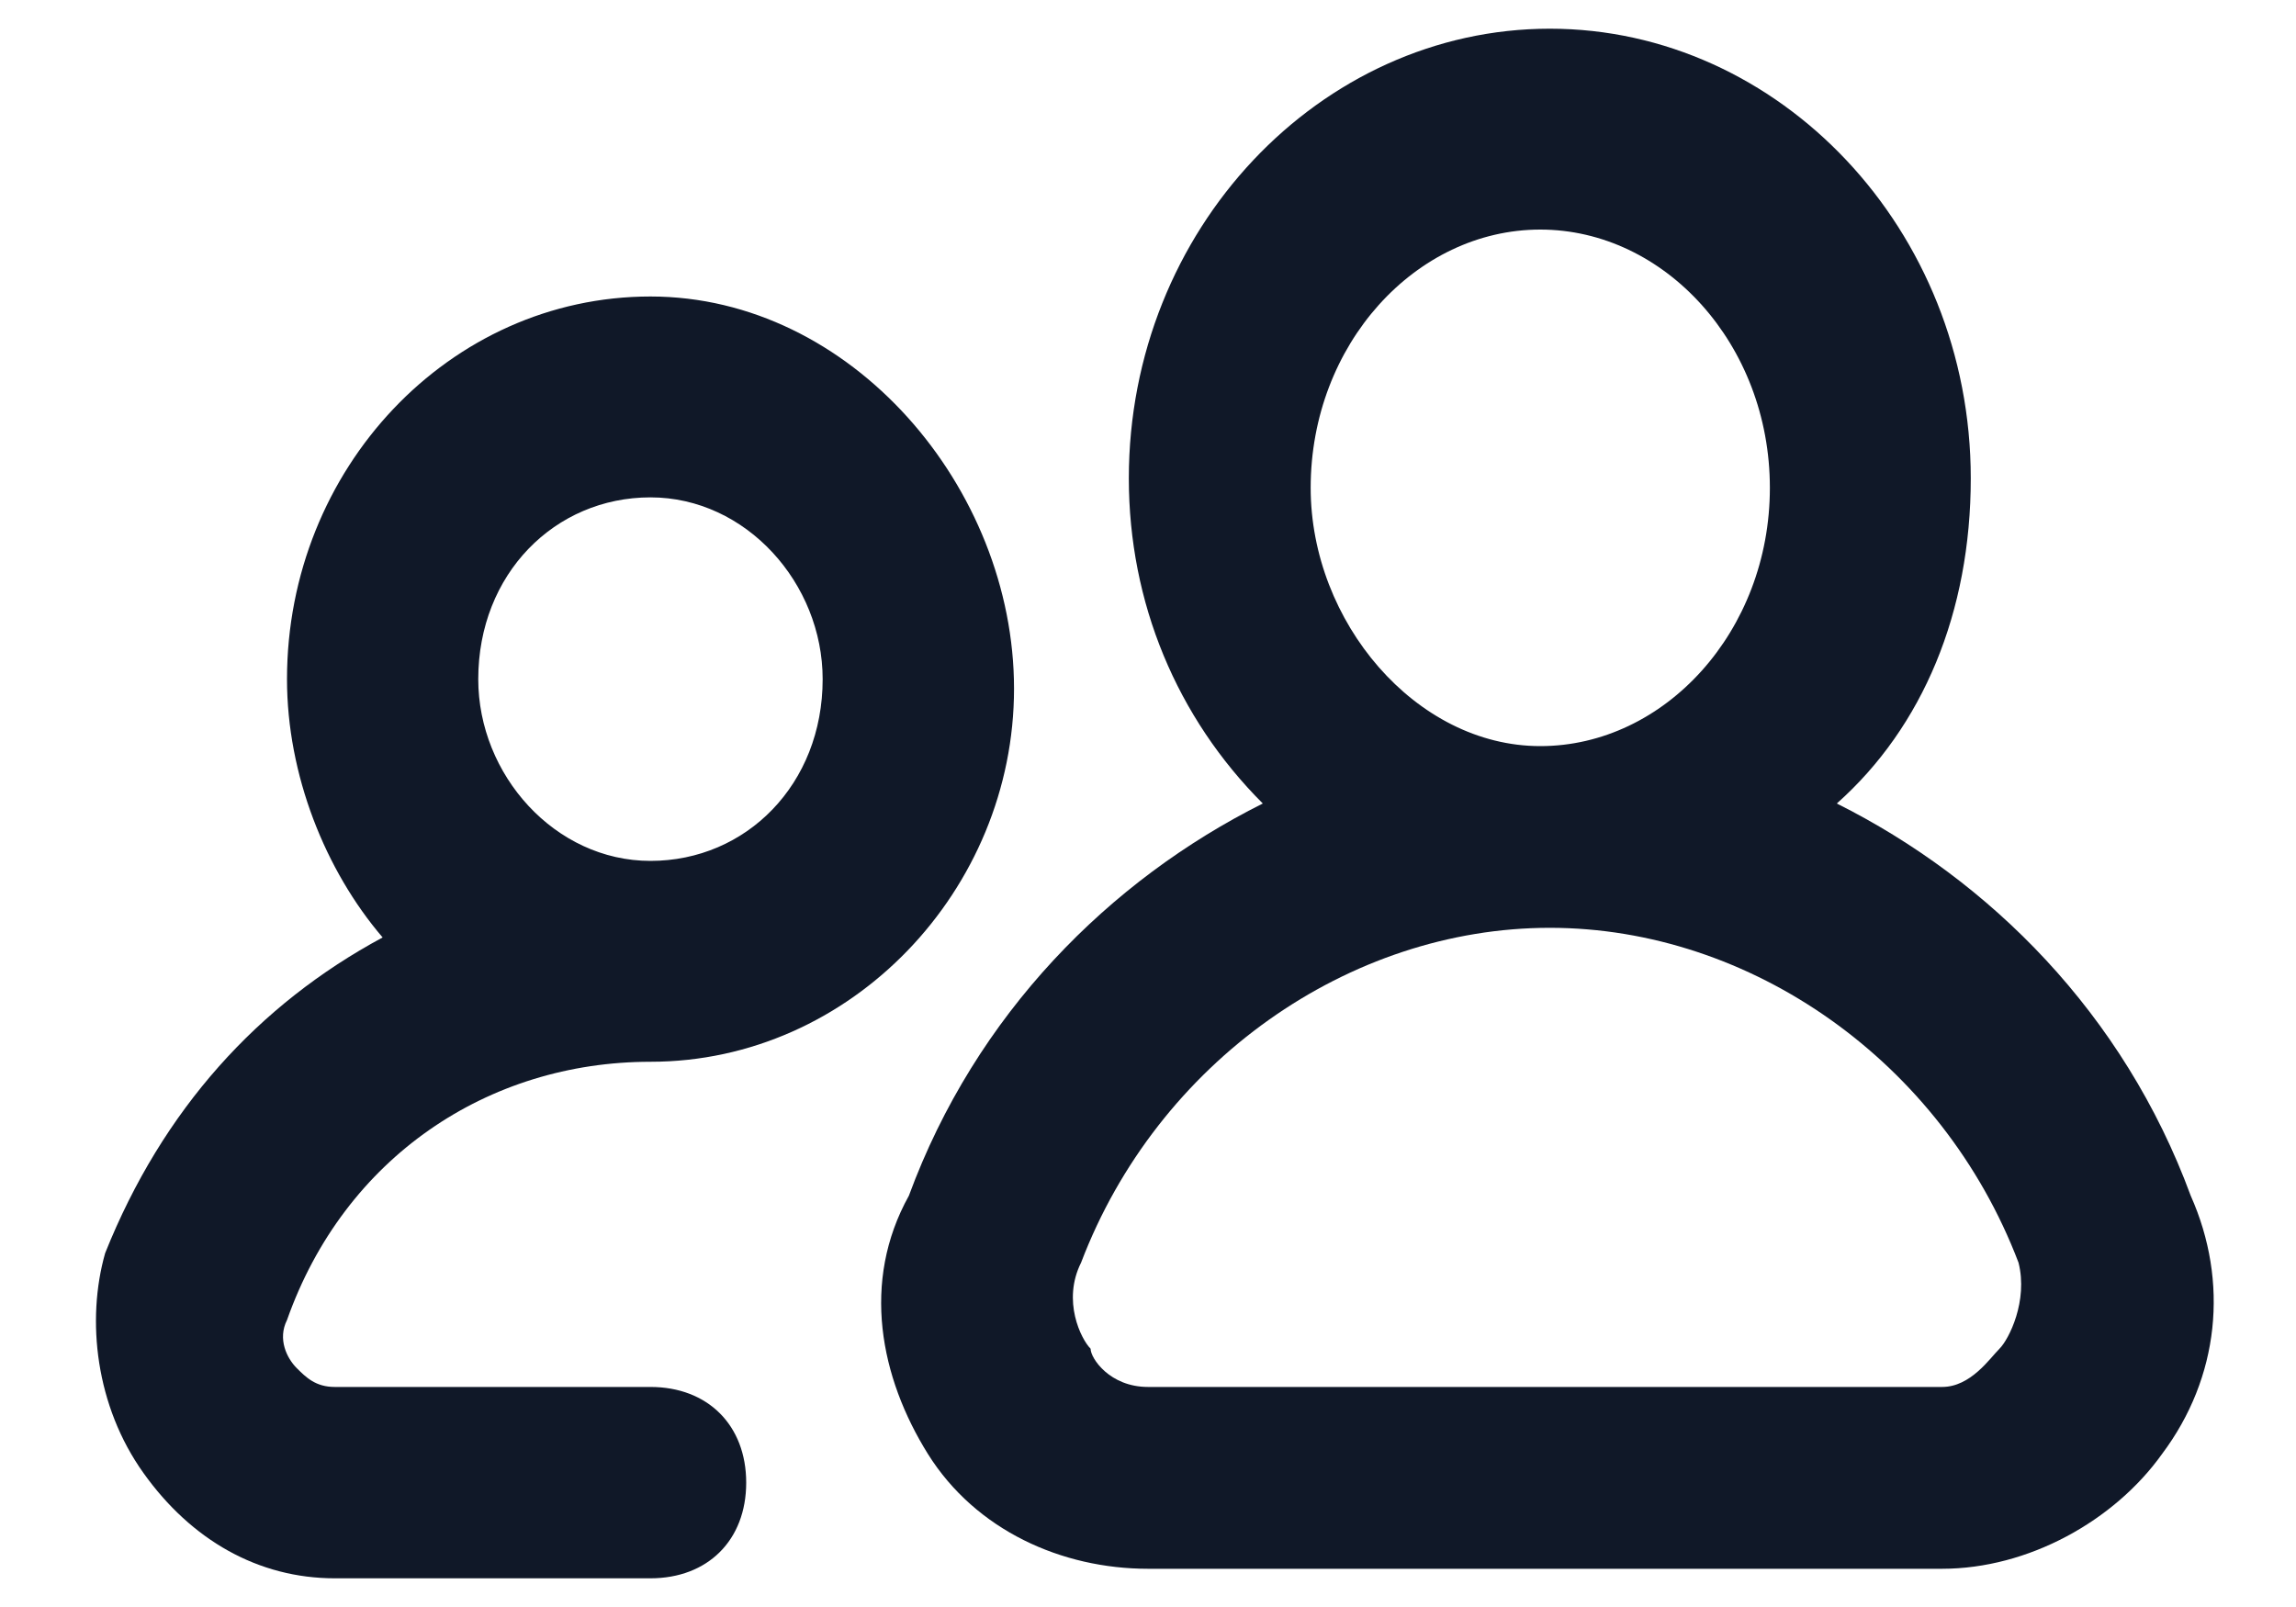
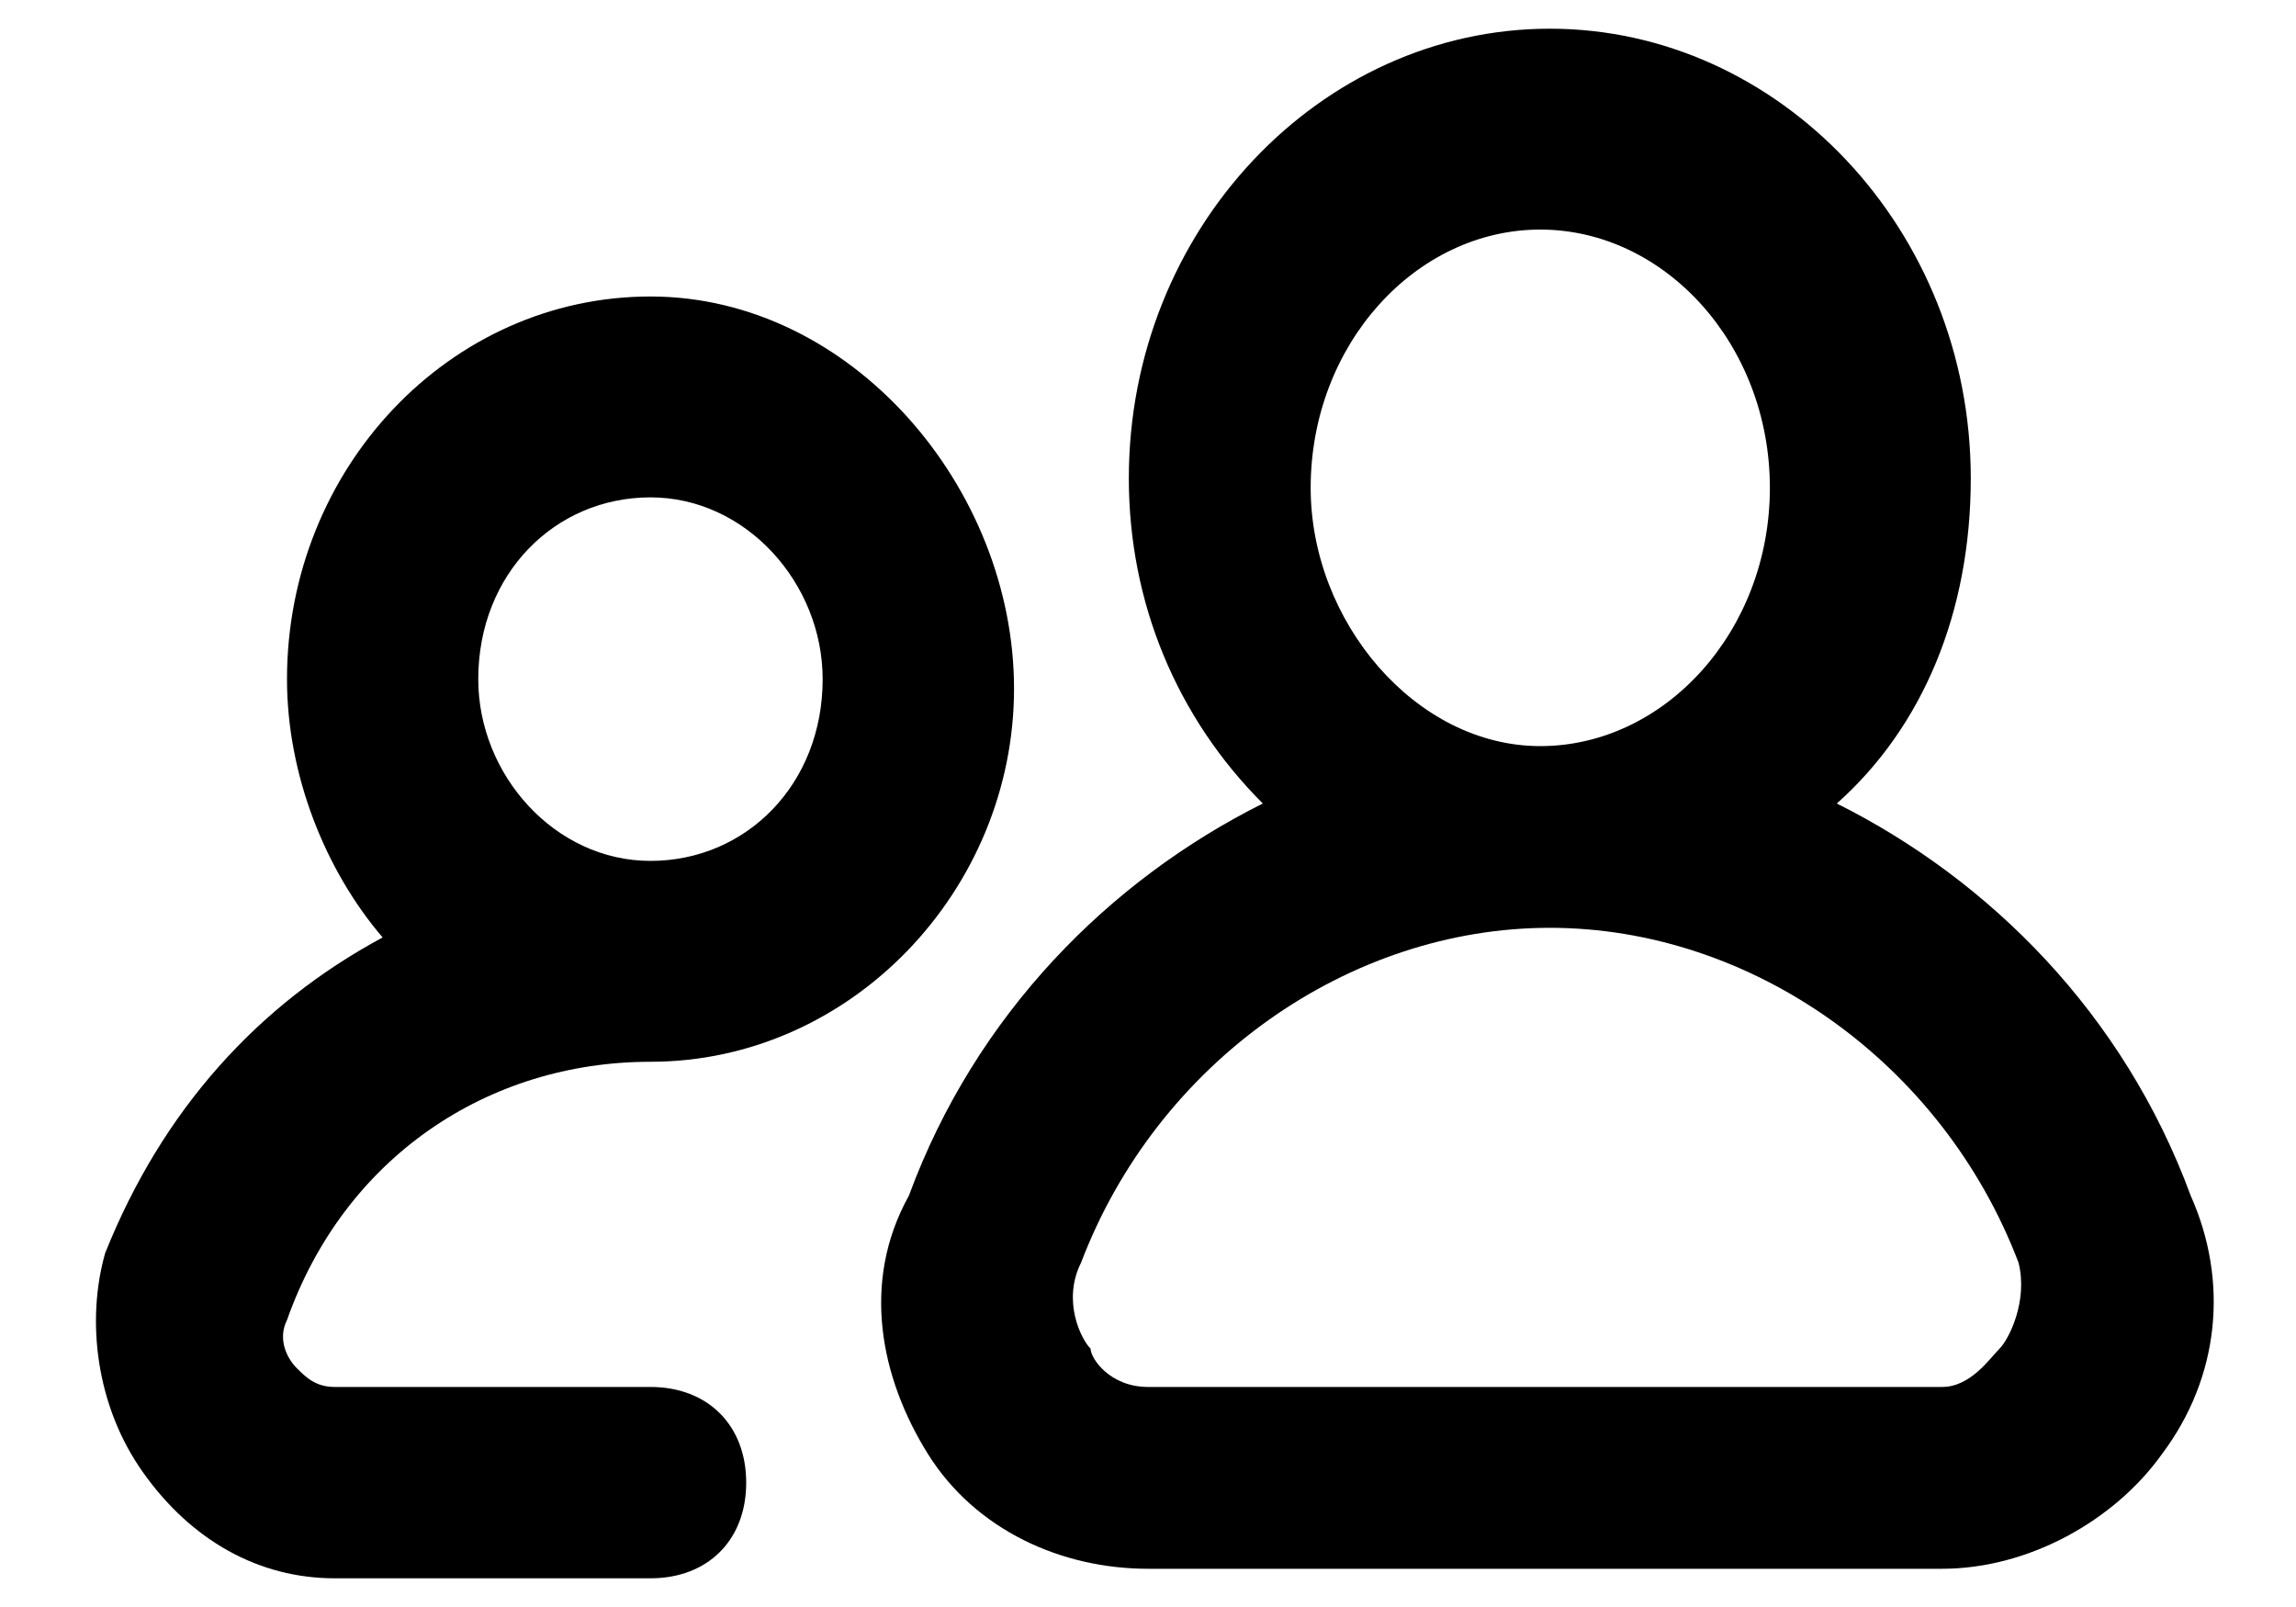
<svg xmlns="http://www.w3.org/2000/svg" width="20" height="14" viewBox="0 0 20 14" fill="none">
-   <path d="M5.666 12.083H2.916C2.75 12.083 2.666 12 2.583 11.917C2.5 11.833 2.416 11.667 2.5 11.5C3 10.083 4.25 9.25 5.666 9.25C7.416 9.25 8.833 7.75 8.833 6C8.833 4.25 7.416 2.583 5.666 2.583C3.916 2.583 2.5 4.083 2.5 5.917C2.5 6.75 2.833 7.583 3.333 8.167C2.25 8.75 1.416 9.667 0.916 10.917C0.75 11.5 0.833 12.25 1.25 12.833C1.666 13.417 2.25 13.75 2.916 13.75H5.666C6.166 13.75 6.5 13.417 6.5 12.917C6.5 12.417 6.166 12.083 5.666 12.083ZM4.166 5.917C4.166 5 4.833 4.333 5.666 4.333C6.5 4.333 7.166 5.083 7.166 5.917C7.166 6.833 6.5 7.5 5.666 7.5C4.833 7.5 4.166 6.75 4.166 5.917Z" fill="#101828" />
-   <path d="M19.083 10.417C18.5 8.833 17.333 7.667 16 7C16.75 6.333 17.167 5.333 17.167 4.167C17.167 2 15.5 0.25 13.5 0.25C11.5 0.25 9.833 2 9.833 4.167C9.833 5.25 10.25 6.25 11 7C9.667 7.667 8.5 8.833 7.917 10.417C7.5 11.167 7.667 12 8.083 12.667C8.5 13.333 9.25 13.667 10 13.667H16.917C17.667 13.667 18.417 13.25 18.833 12.667C19.333 12 19.417 11.167 19.083 10.417ZM11.417 4.25C11.417 3 12.333 2 13.417 2C14.5 2 15.417 3 15.417 4.25C15.417 5.5 14.5 6.5 13.417 6.5C12.333 6.5 11.417 5.417 11.417 4.25ZM17.417 11.75C17.333 11.833 17.167 12.083 16.917 12.083H10C9.667 12.083 9.5 11.833 9.5 11.75C9.417 11.667 9.25 11.333 9.417 11C10.083 9.25 11.75 8.083 13.5 8.083C15.25 8.083 16.917 9.25 17.583 11C17.667 11.333 17.5 11.667 17.417 11.75Z" fill="#101828" />
+   <path d="M5.666 12.083H2.916C2.75 12.083 2.666 12 2.583 11.917C2.5 11.833 2.416 11.667 2.5 11.5C3 10.083 4.25 9.25 5.666 9.25C7.416 9.25 8.833 7.75 8.833 6C8.833 4.25 7.416 2.583 5.666 2.583C3.916 2.583 2.5 4.083 2.5 5.917C2.5 6.75 2.833 7.583 3.333 8.167C2.25 8.75 1.416 9.667 0.916 10.917C0.75 11.5 0.833 12.25 1.25 12.833C1.666 13.417 2.25 13.75 2.916 13.75H5.666C6.166 13.75 6.5 13.417 6.5 12.917C6.5 12.417 6.166 12.083 5.666 12.083ZM4.166 5.917C4.166 5 4.833 4.333 5.666 4.333C6.5 4.333 7.166 5.083 7.166 5.917C7.166 6.833 6.5 7.5 5.666 7.5C4.833 7.5 4.166 6.75 4.166 5.917Z" fill="currentColor" />
+   <path d="M19.083 10.417C18.5 8.833 17.333 7.667 16 7C16.75 6.333 17.167 5.333 17.167 4.167C17.167 2 15.5 0.25 13.5 0.25C11.5 0.25 9.833 2 9.833 4.167C9.833 5.25 10.25 6.25 11 7C9.667 7.667 8.5 8.833 7.917 10.417C7.5 11.167 7.667 12 8.083 12.667C8.5 13.333 9.25 13.667 10 13.667H16.917C17.667 13.667 18.417 13.25 18.833 12.667C19.333 12 19.417 11.167 19.083 10.417ZM11.417 4.25C11.417 3 12.333 2 13.417 2C14.5 2 15.417 3 15.417 4.25C15.417 5.5 14.5 6.5 13.417 6.5C12.333 6.5 11.417 5.417 11.417 4.25ZM17.417 11.75C17.333 11.833 17.167 12.083 16.917 12.083H10C9.667 12.083 9.5 11.833 9.5 11.75C9.417 11.667 9.25 11.333 9.417 11C10.083 9.25 11.75 8.083 13.5 8.083C15.25 8.083 16.917 9.25 17.583 11C17.667 11.333 17.5 11.667 17.417 11.75Z" fill="currentColor" />
</svg>
